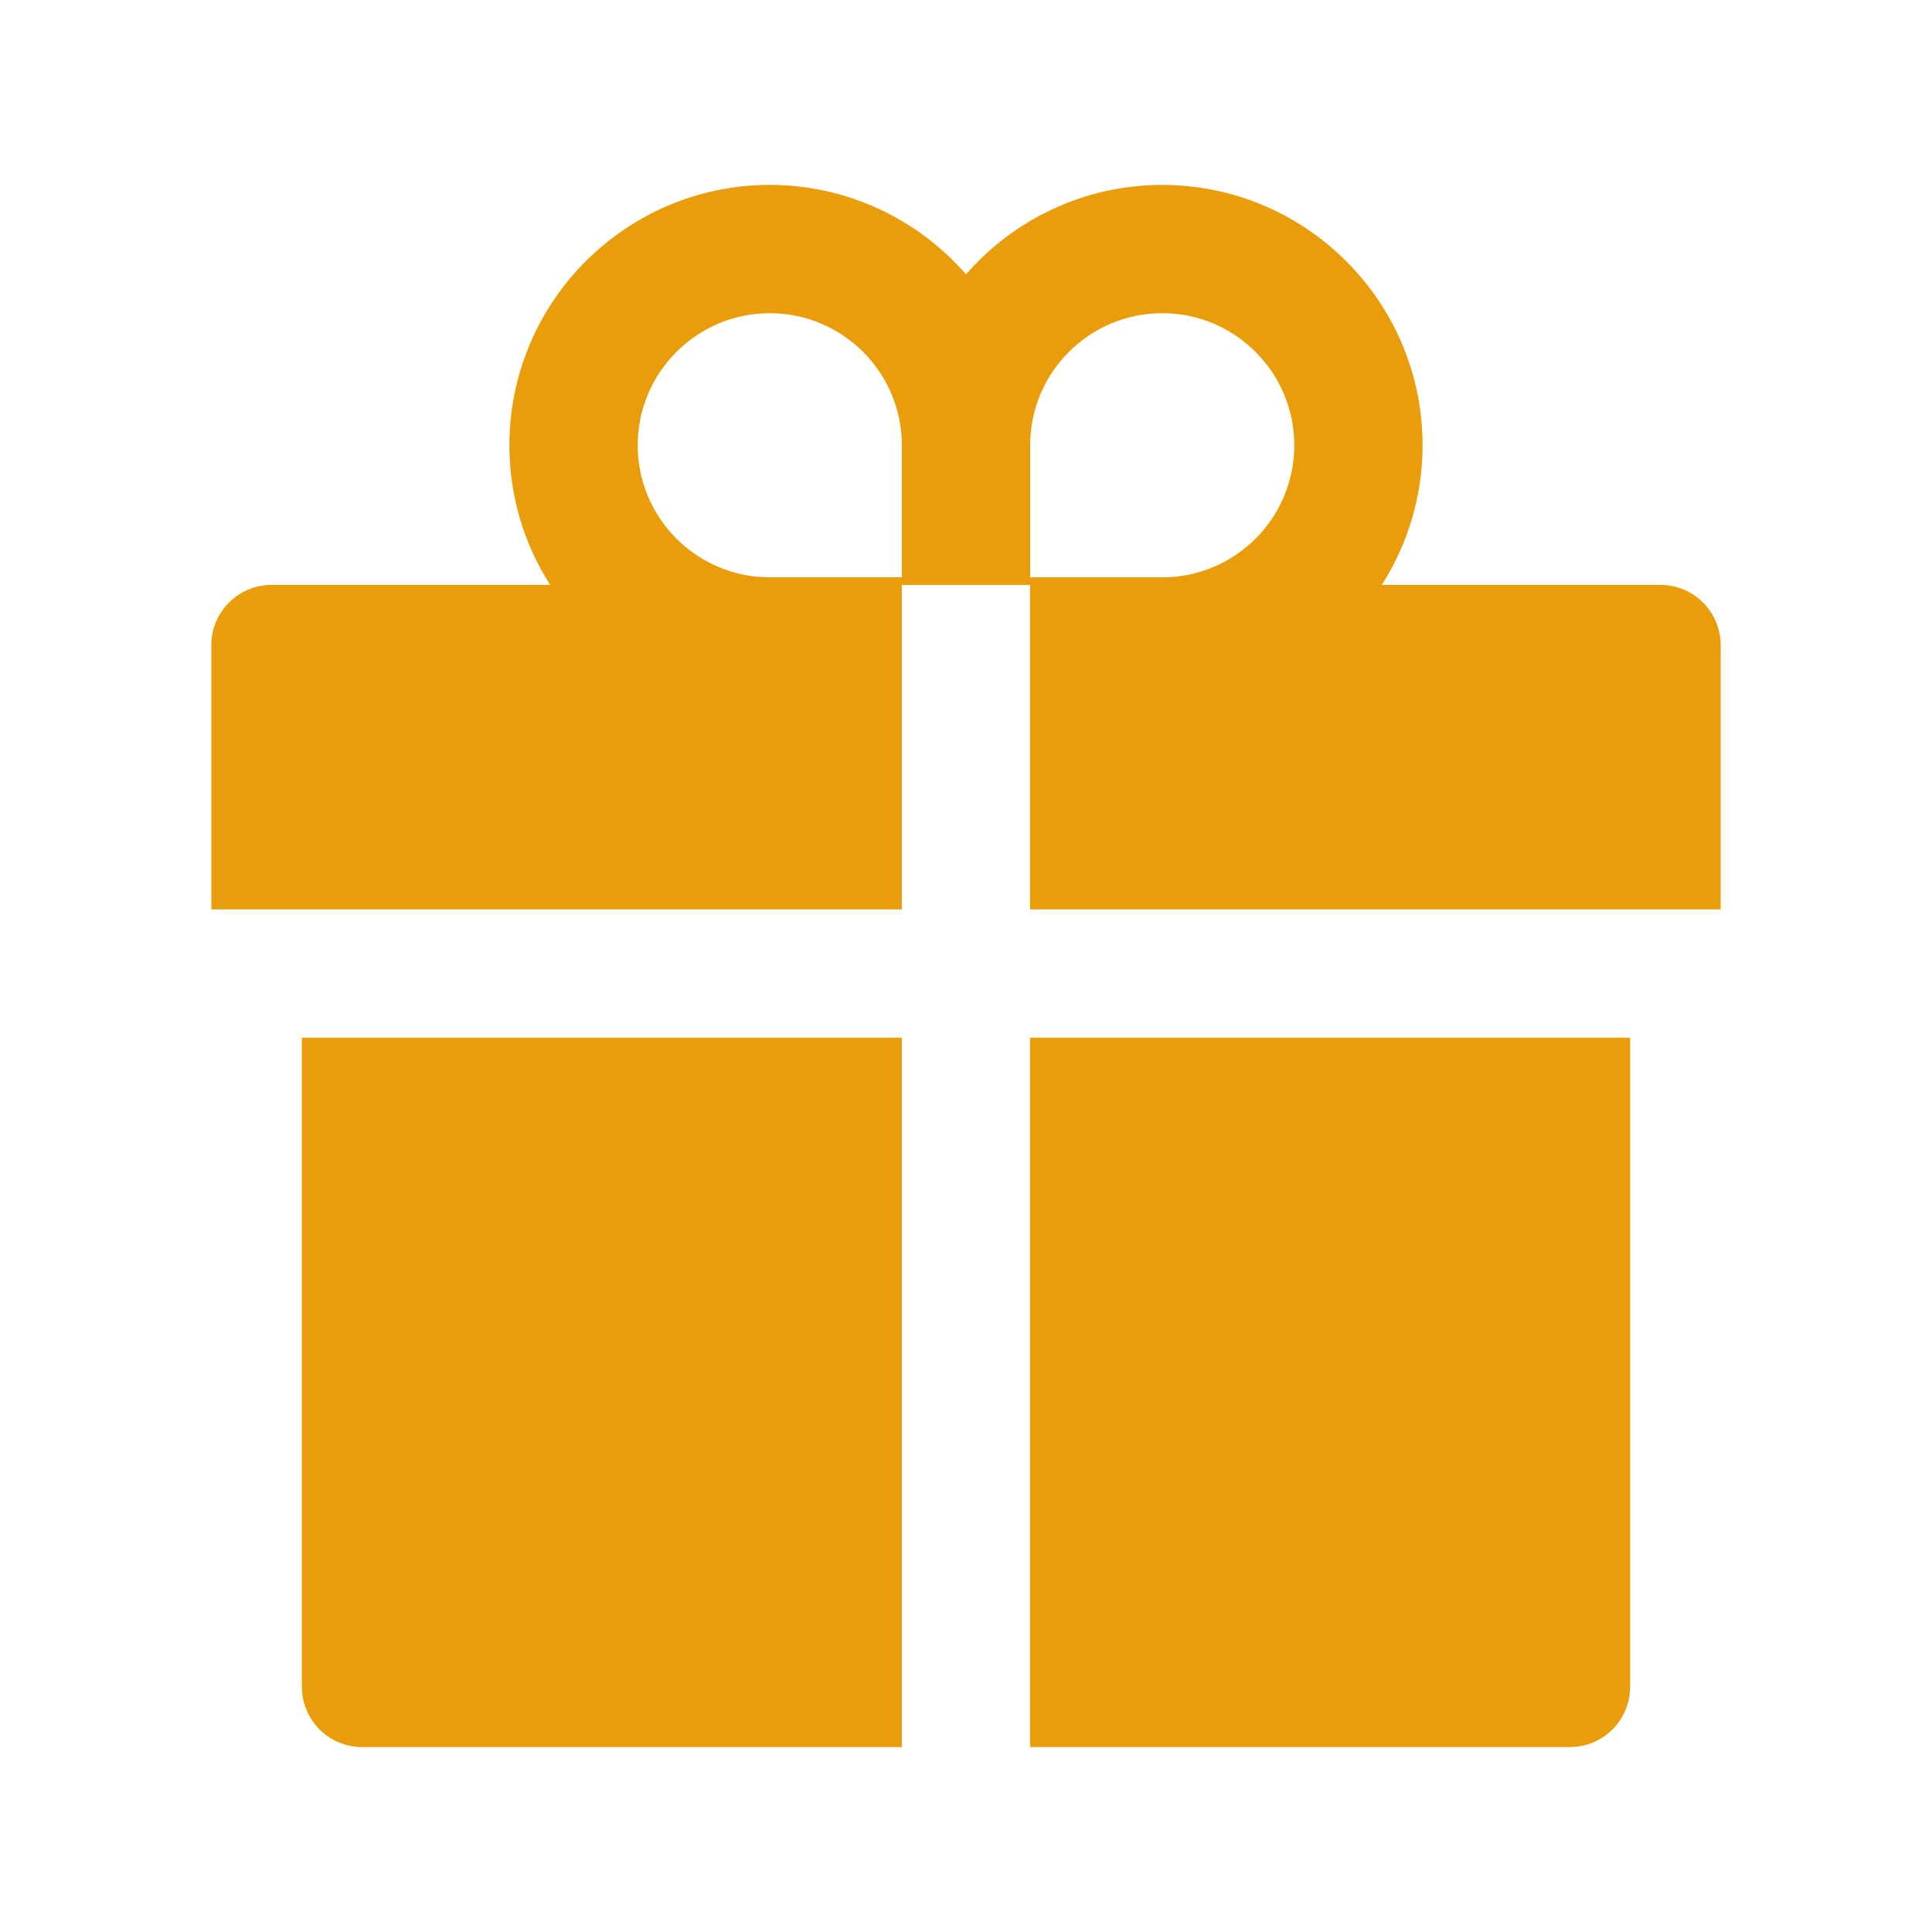
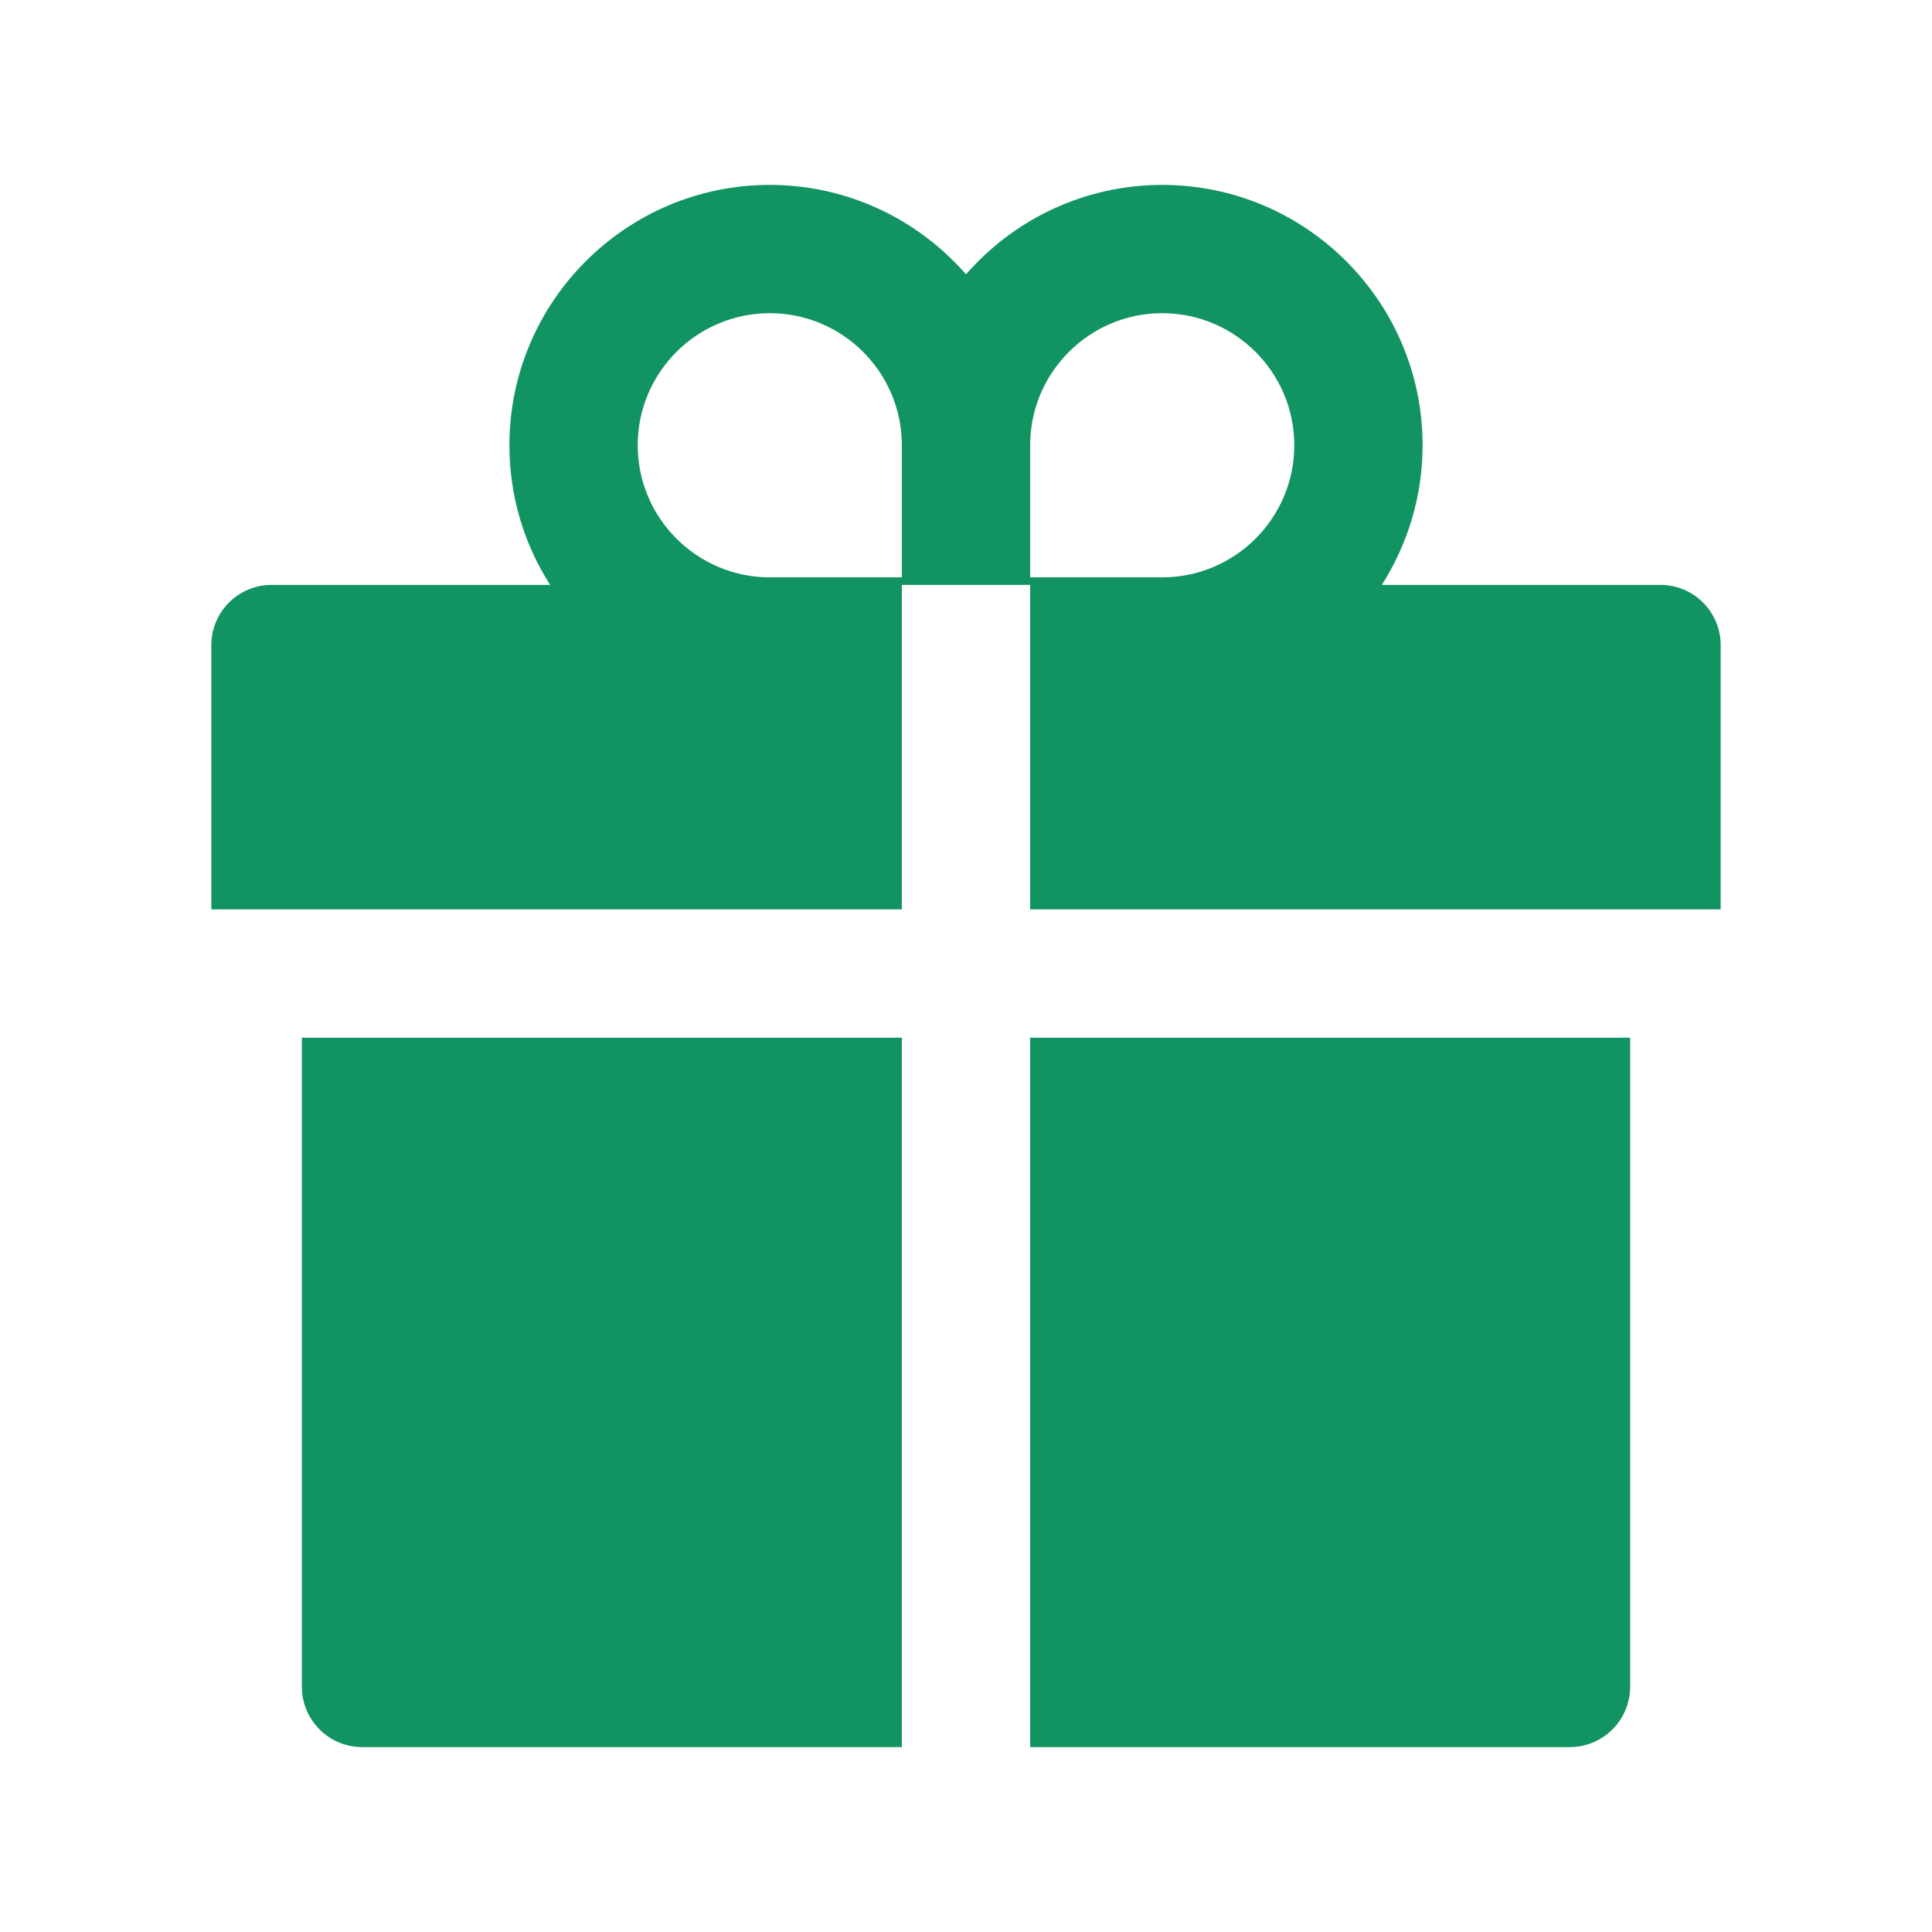
<svg xmlns="http://www.w3.org/2000/svg" width="200" height="200" viewBox="0 0 200 200" fill="none">
-   <path d="M31.25 174.609C31.25 178.066 34.043 180.859 37.5 180.859H93.359V107.422H31.25V174.609ZM106.641 180.859H162.5C165.957 180.859 168.75 178.066 168.75 174.609V107.422H106.641V180.859ZM171.875 60.547H143.047C145.703 56.367 147.266 51.406 147.266 46.094C147.266 31.23 135.176 19.141 120.312 19.141C112.227 19.141 104.941 22.734 100 28.398C95.059 22.734 87.773 19.141 79.688 19.141C64.824 19.141 52.734 31.23 52.734 46.094C52.734 51.406 54.277 56.367 56.953 60.547H28.125C24.668 60.547 21.875 63.34 21.875 66.797V94.141H93.359V60.547H106.641V94.141H178.125V66.797C178.125 63.34 175.332 60.547 171.875 60.547ZM93.359 59.766H79.688C72.148 59.766 66.016 53.633 66.016 46.094C66.016 38.555 72.148 32.422 79.688 32.422C87.227 32.422 93.359 38.555 93.359 46.094V59.766ZM120.312 59.766H106.641V46.094C106.641 38.555 112.773 32.422 120.312 32.422C127.852 32.422 133.984 38.555 133.984 46.094C133.984 53.633 127.852 59.766 120.312 59.766Z" fill="#E99D0A" />
+   <path d="M31.25 174.609C31.25 178.066 34.043 180.859 37.5 180.859H93.359V107.422H31.25V174.609ZM106.641 180.859H162.5C165.957 180.859 168.75 178.066 168.75 174.609V107.422H106.641V180.859ZM171.875 60.547H143.047C145.703 56.367 147.266 51.406 147.266 46.094C147.266 31.23 135.176 19.141 120.312 19.141C112.227 19.141 104.941 22.734 100 28.398C95.059 22.734 87.773 19.141 79.688 19.141C64.824 19.141 52.734 31.23 52.734 46.094C52.734 51.406 54.277 56.367 56.953 60.547H28.125C24.668 60.547 21.875 63.34 21.875 66.797V94.141H93.359V60.547H106.641V94.141H178.125V66.797C178.125 63.34 175.332 60.547 171.875 60.547ZM93.359 59.766H79.688C72.148 59.766 66.016 53.633 66.016 46.094C66.016 38.555 72.148 32.422 79.688 32.422C87.227 32.422 93.359 38.555 93.359 46.094V59.766ZM120.312 59.766H106.641V46.094C106.641 38.555 112.773 32.422 120.312 32.422C127.852 32.422 133.984 38.555 133.984 46.094C133.984 53.633 127.852 59.766 120.312 59.766Z" fill="#119461" />
</svg>
